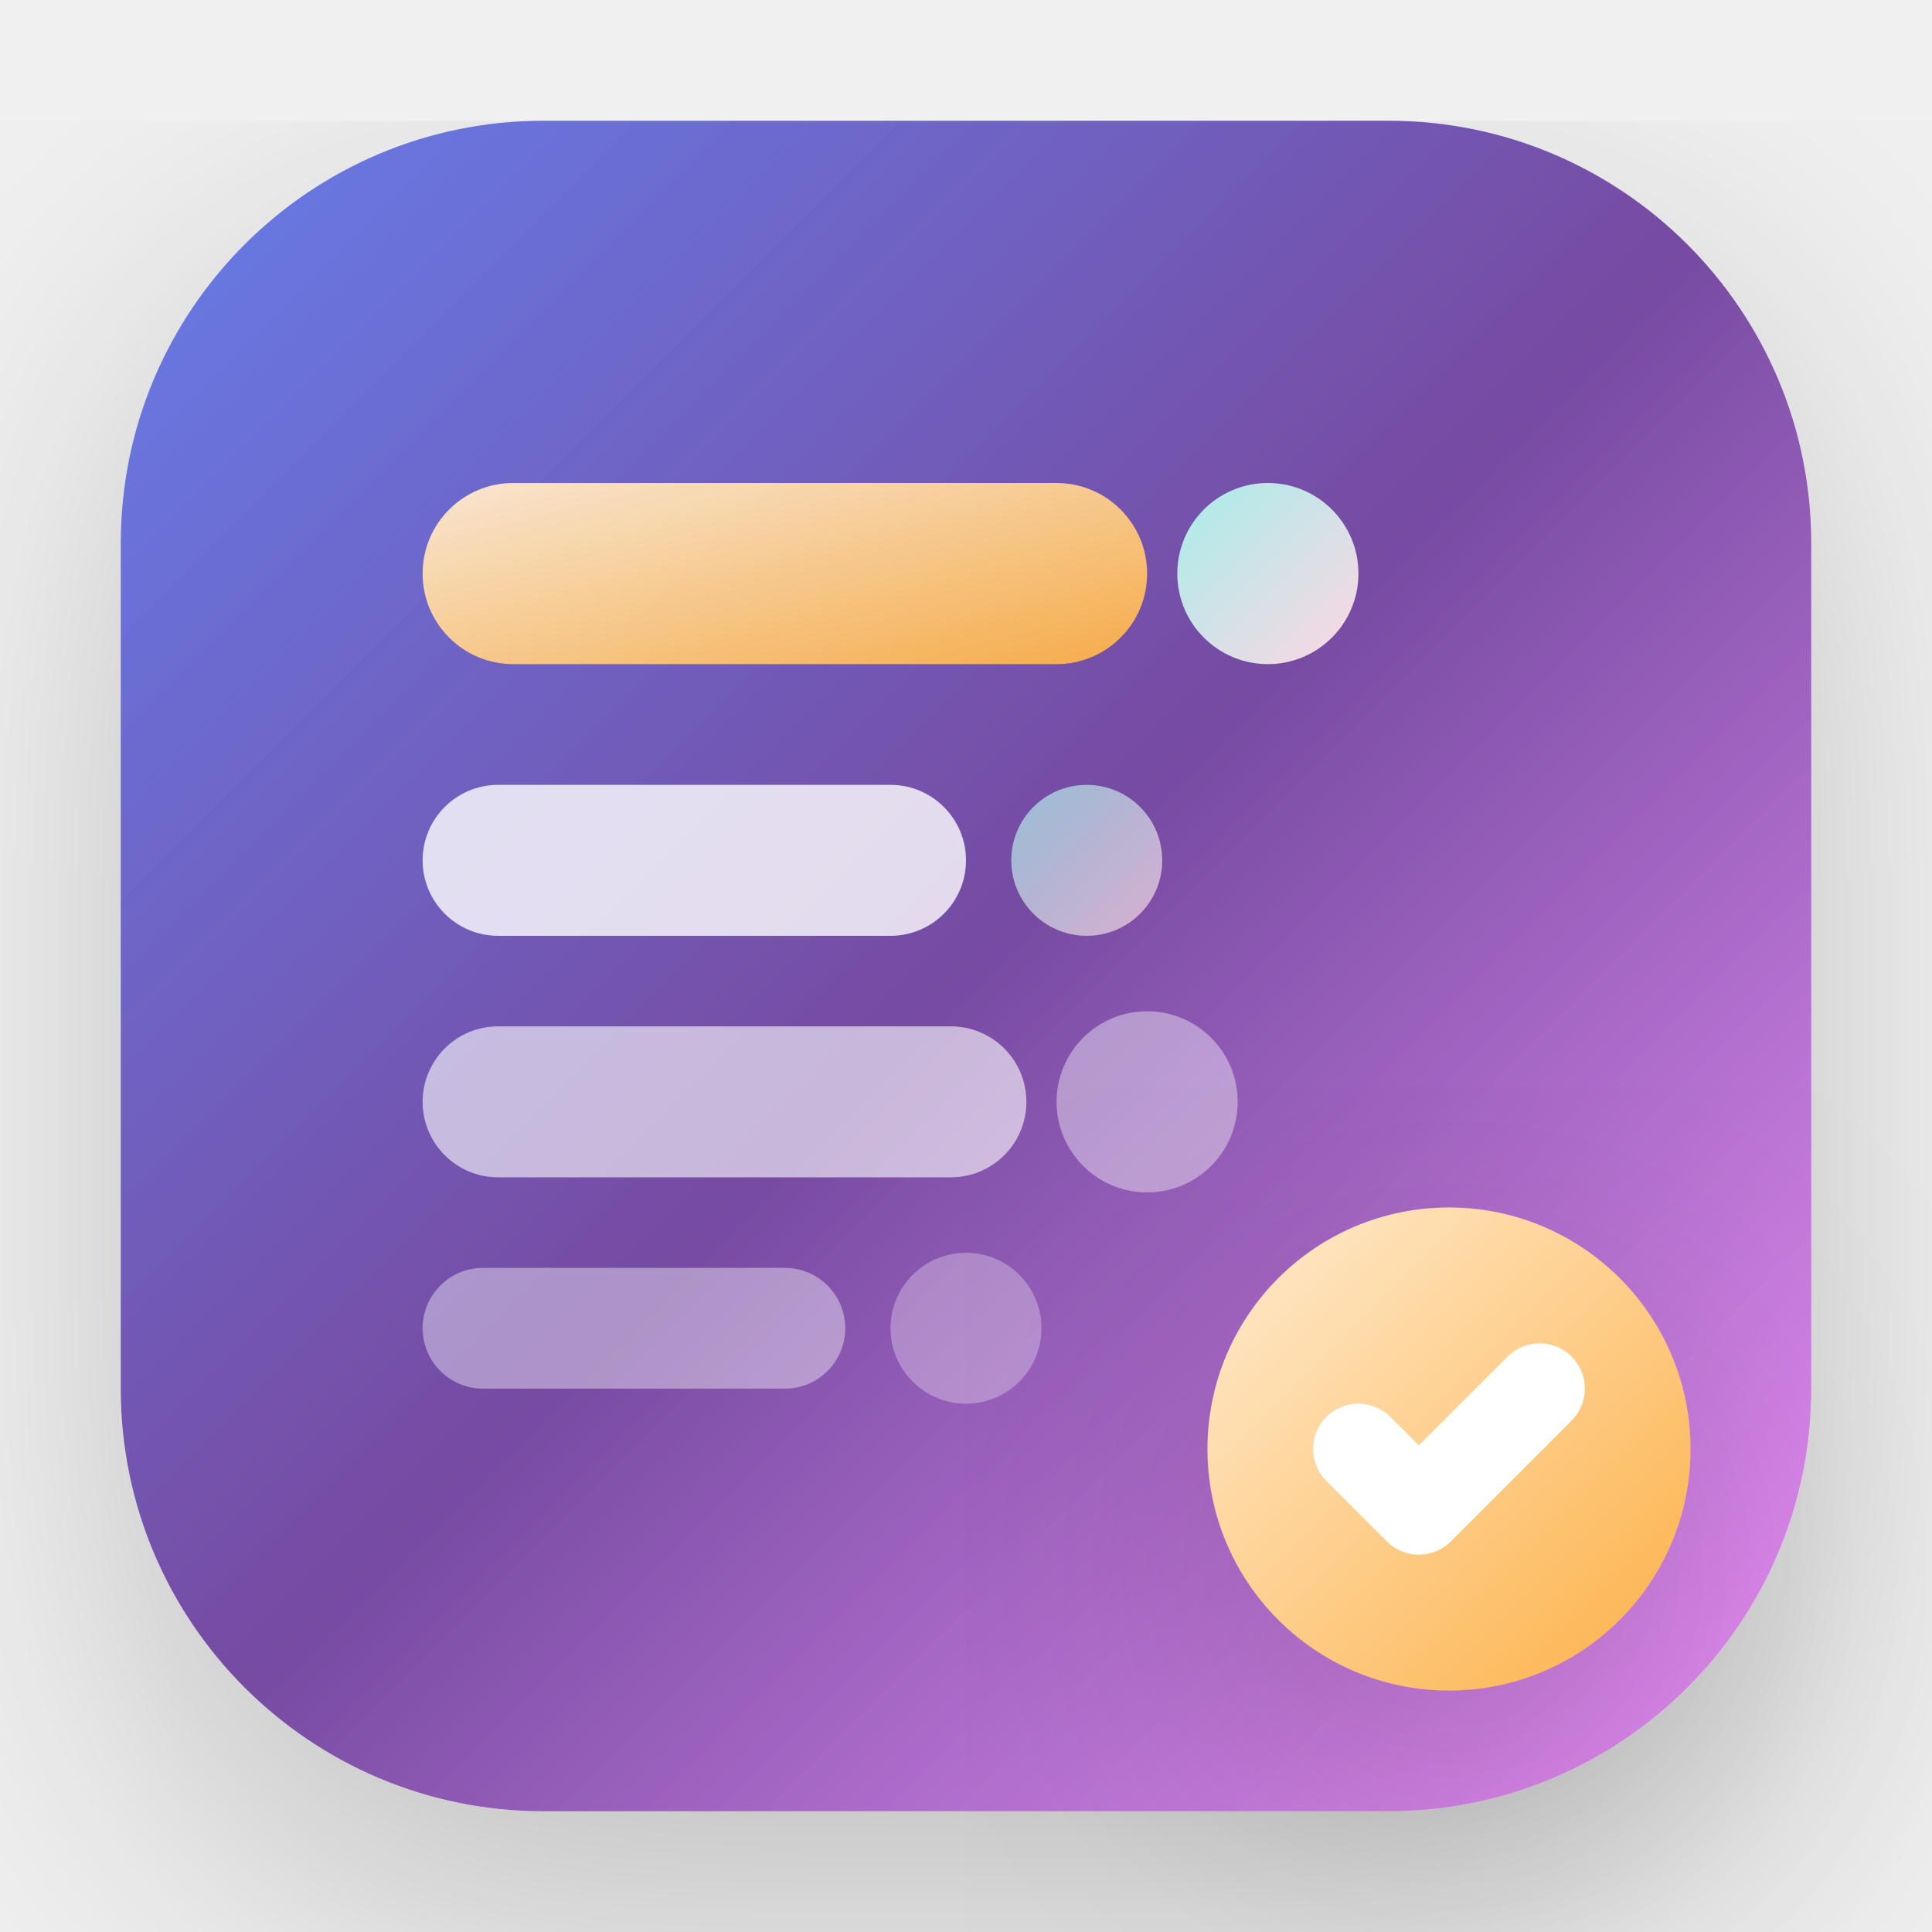
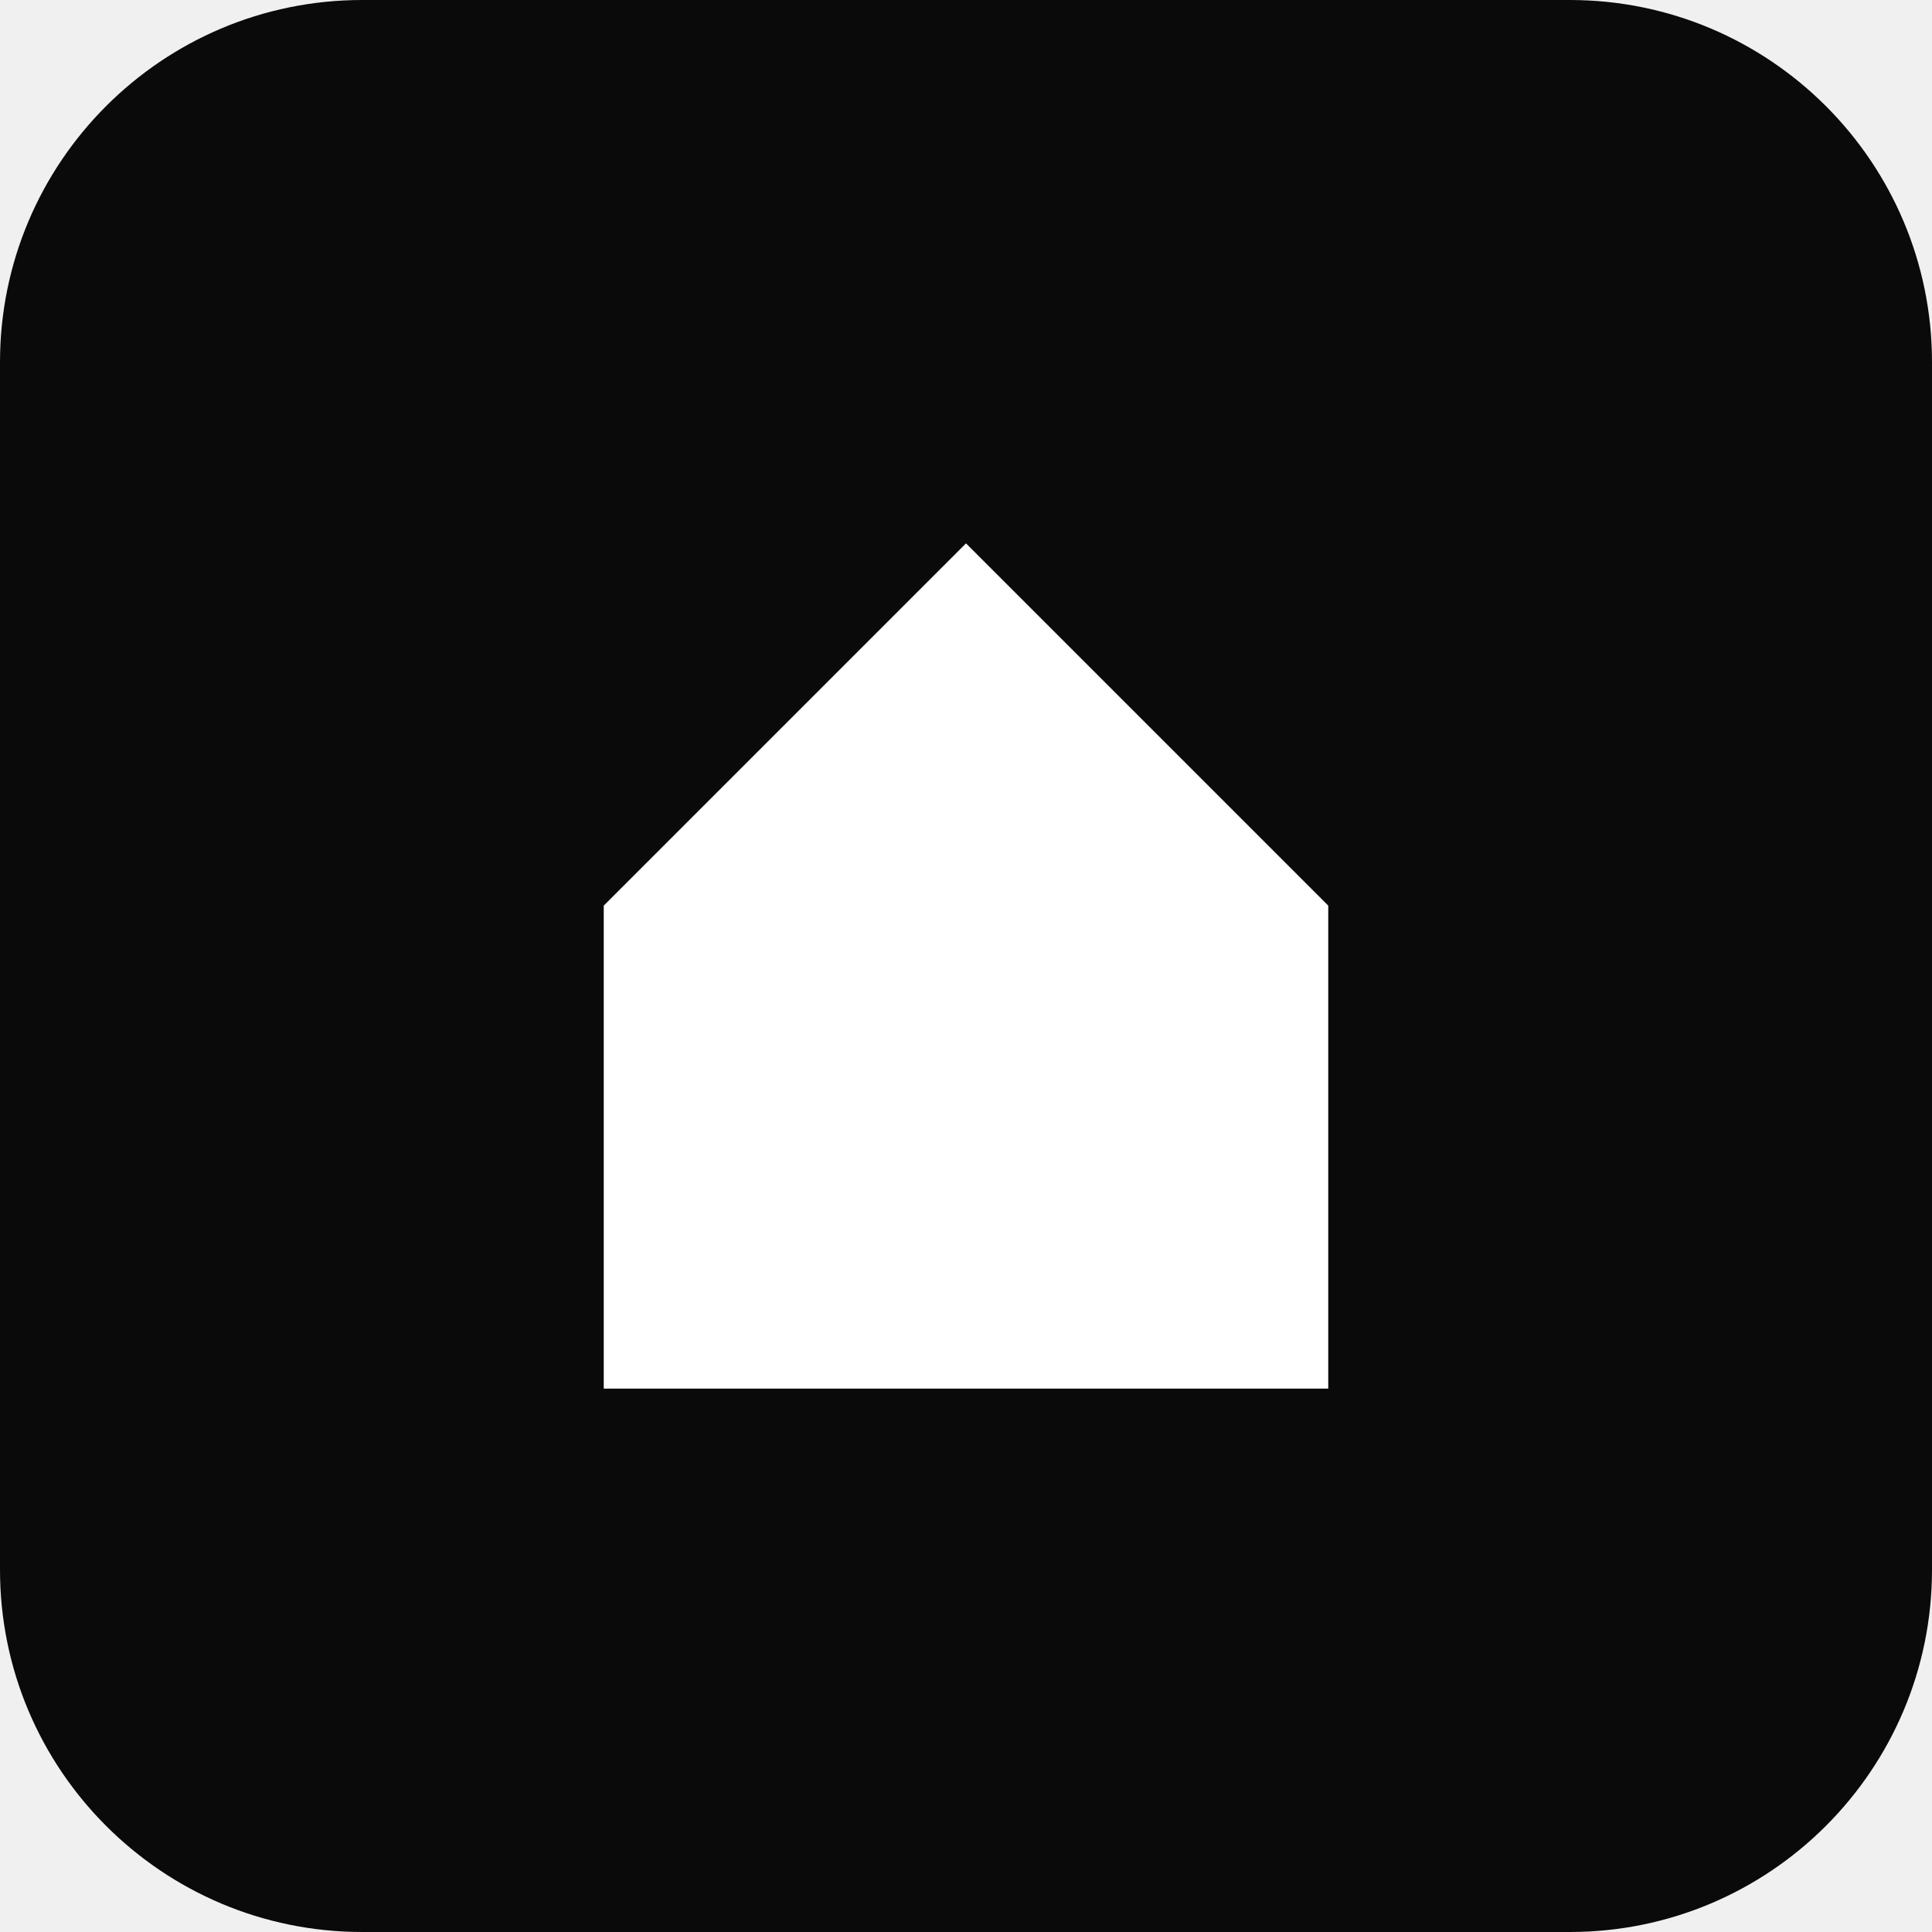
<svg xmlns="http://www.w3.org/2000/svg" viewBox="0 0 32 32" width="32" height="32">
-   <defs>
-     <linearGradient id="bgGradient" x1="0%" y1="0%" x2="100%" y2="100%">
-       <stop offset="0%" style="stop-color:#667eea;stop-opacity:1" />
-       <stop offset="50%" style="stop-color:#764ba2;stop-opacity:1" />
-       <stop offset="100%" style="stop-color:#f093fb;stop-opacity:1" />
-     </linearGradient>
-     <linearGradient id="accentGradient" x1="0%" y1="0%" x2="100%" y2="100%">
-       <stop offset="0%" style="stop-color:#ffecd2;stop-opacity:1" />
-       <stop offset="100%" style="stop-color:#fcb045;stop-opacity:1" />
-     </linearGradient>
-     <linearGradient id="successGradient" x1="0%" y1="0%" x2="100%" y2="100%">
-       <stop offset="0%" style="stop-color:#a8edea;stop-opacity:1" />
-       <stop offset="100%" style="stop-color:#fed6e3;stop-opacity:1" />
-     </linearGradient>
-     <filter id="shadow" x="-50%" y="-50%" width="200%" height="200%">
-       <feDropShadow dx="0" dy="2" stdDeviation="3" flood-color="rgba(0,0,0,0.2)" />
-     </filter>
-   </defs>
-   <rect x="2" y="2" width="28" height="28" rx="7" ry="7" fill="url(#bgGradient)" filter="url(#shadow)" />
-   <rect x="7" y="8" width="12" height="3" rx="1.5" fill="url(#accentGradient)" opacity="0.95" />
-   <circle cx="21" cy="9.5" r="1.5" fill="url(#successGradient)" />
-   <rect x="7" y="13" width="9" height="2.5" rx="1.25" fill="white" opacity="0.8" />
-   <circle cx="18" cy="14.25" r="1.25" fill="url(#successGradient)" opacity="0.7" />
-   <rect x="7" y="17" width="10" height="2.5" rx="1.25" fill="white" opacity="0.6" />
-   <circle cx="19" cy="18.25" r="1.25" fill="white" opacity="0.4" stroke="white" stroke-width="0.5" />
-   <rect x="7" y="21" width="7" height="2" rx="1" fill="white" opacity="0.4" />
-   <circle cx="16" cy="22" r="1" fill="white" opacity="0.3" stroke="white" stroke-width="0.5" />
-   <circle cx="24" cy="24" r="4" fill="url(#accentGradient)" filter="url(#shadow)" />
-   <path d="M22.5 24L23.5 25L25.5 23" stroke="white" stroke-width="1.5" stroke-linecap="round" stroke-linejoin="round" fill="none" />
+   <rect x="0" y="0" width="32" height="32" rx="6" ry="6" fill="#0a0a0a" />
+   <polygon points="16,9 22,15 22,23 10,23 10,15" fill="#ffffff" />
</svg>
